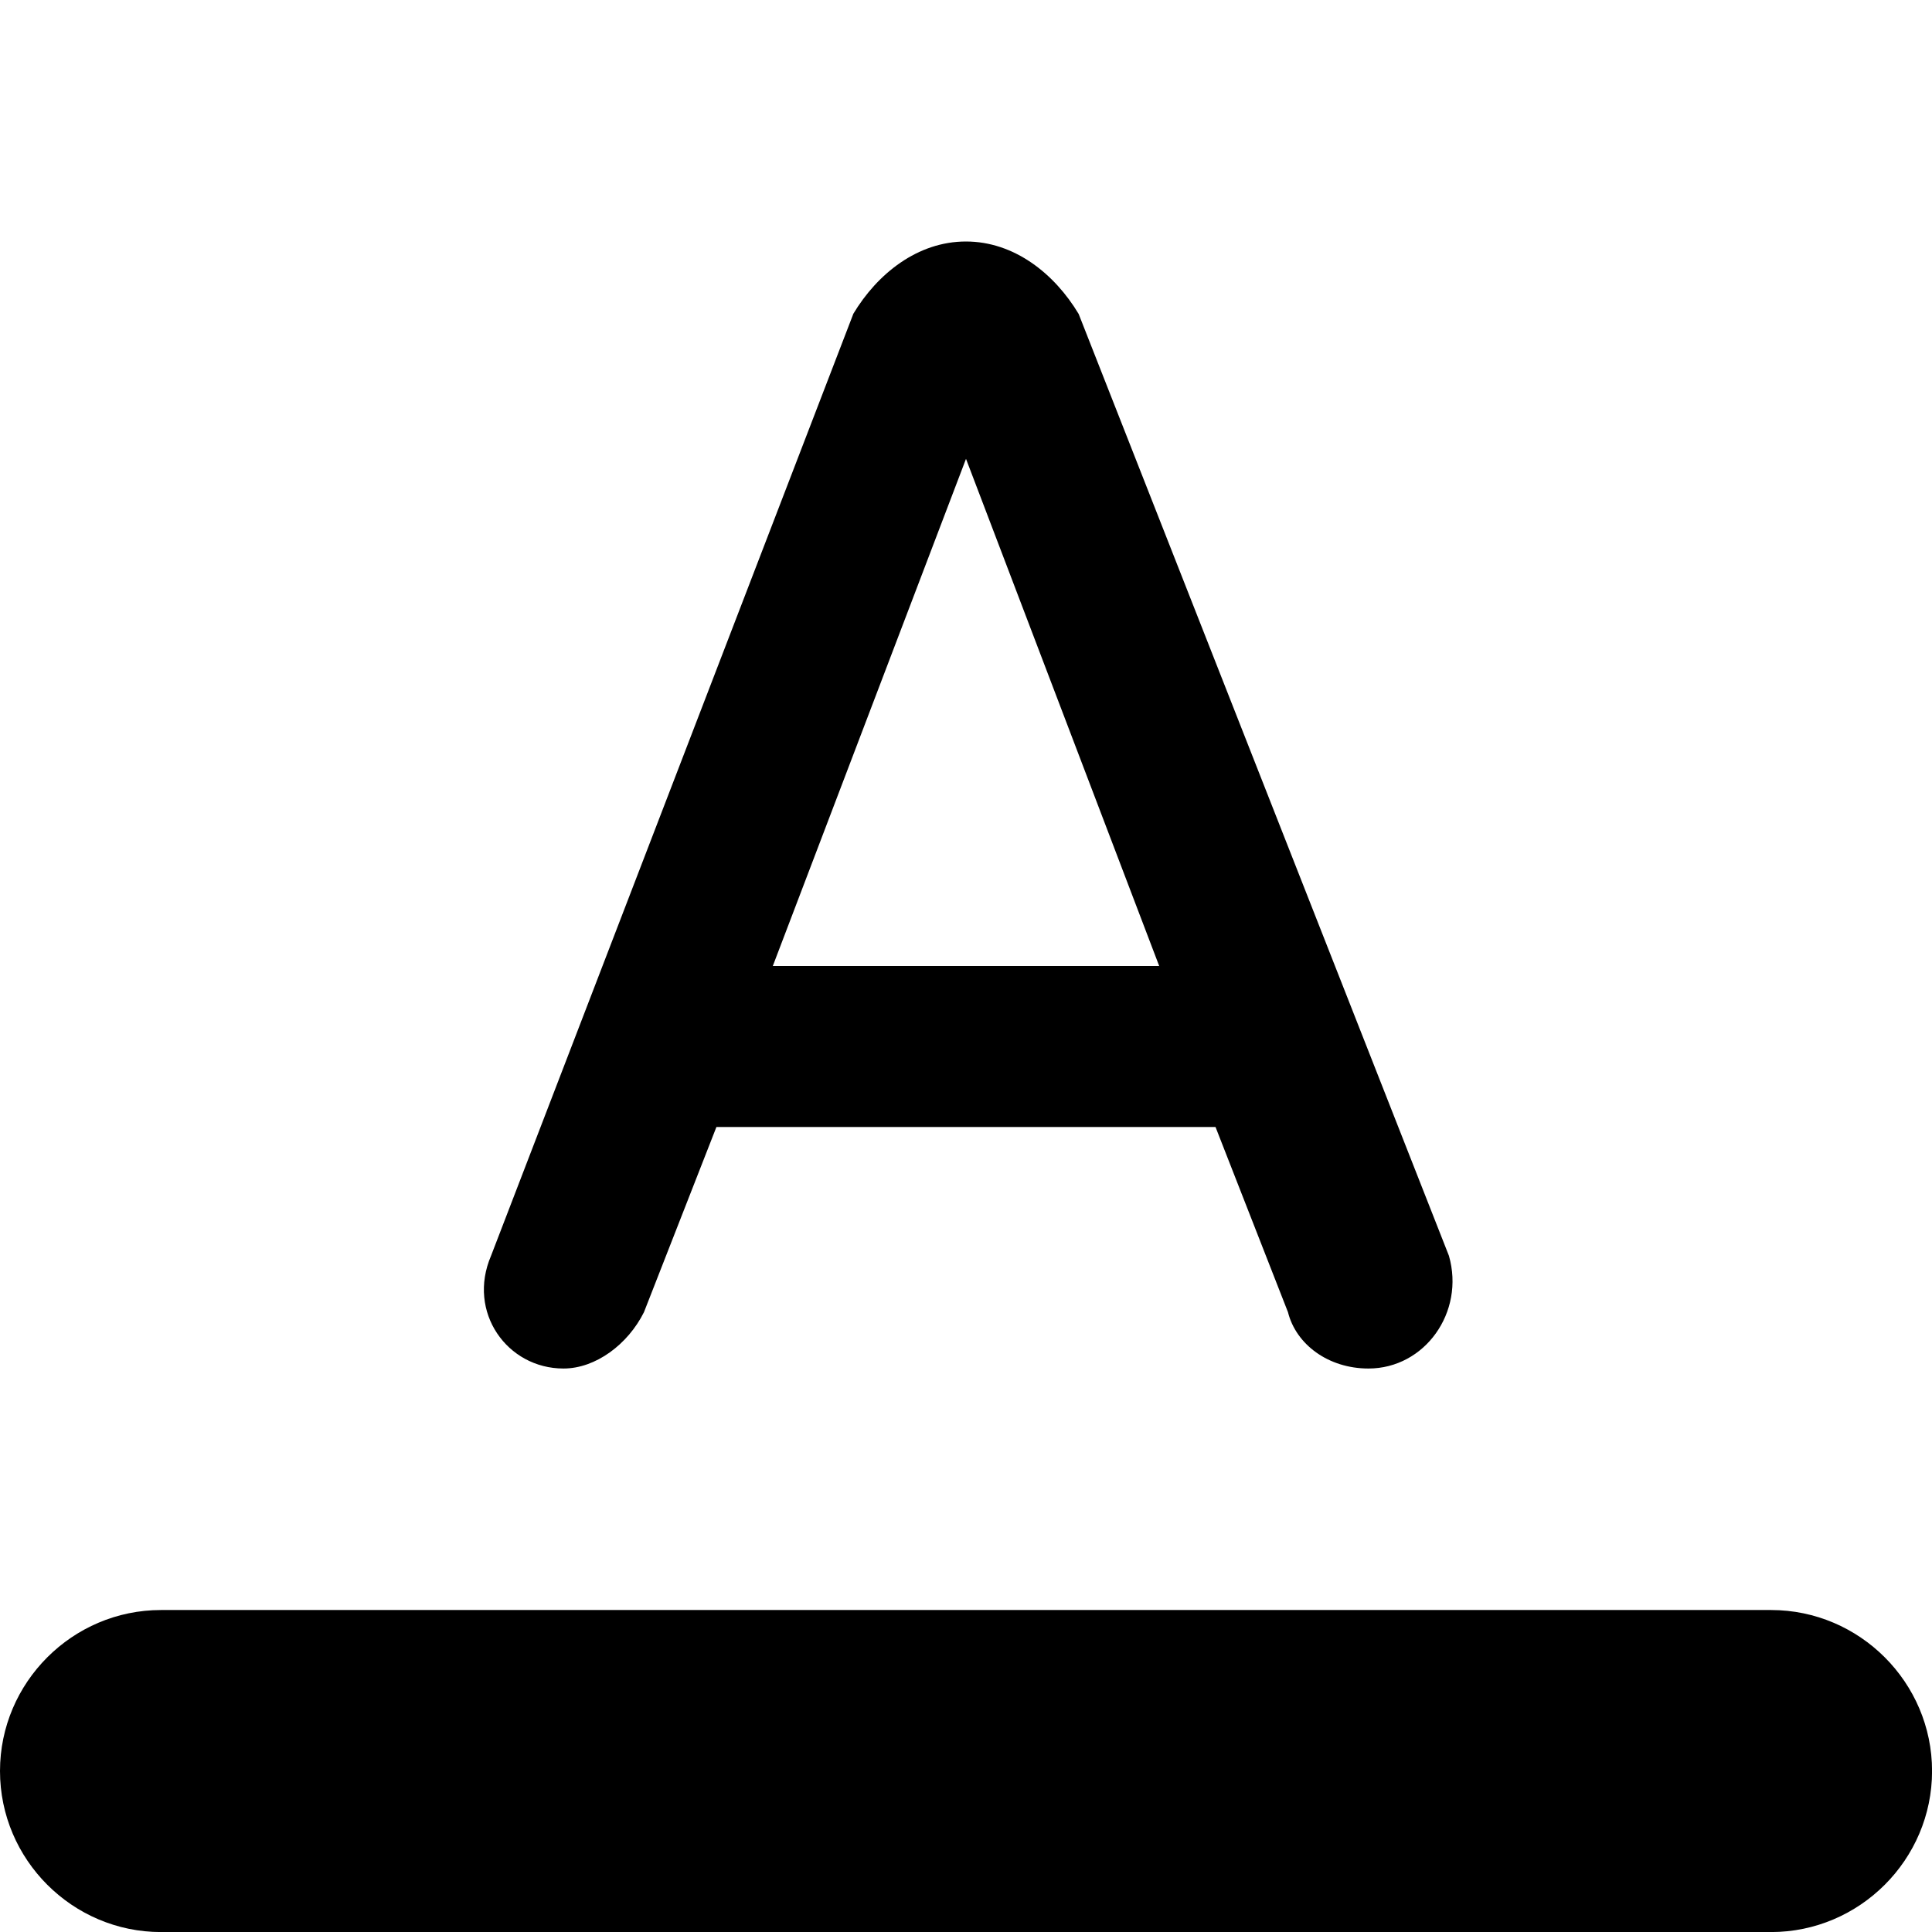
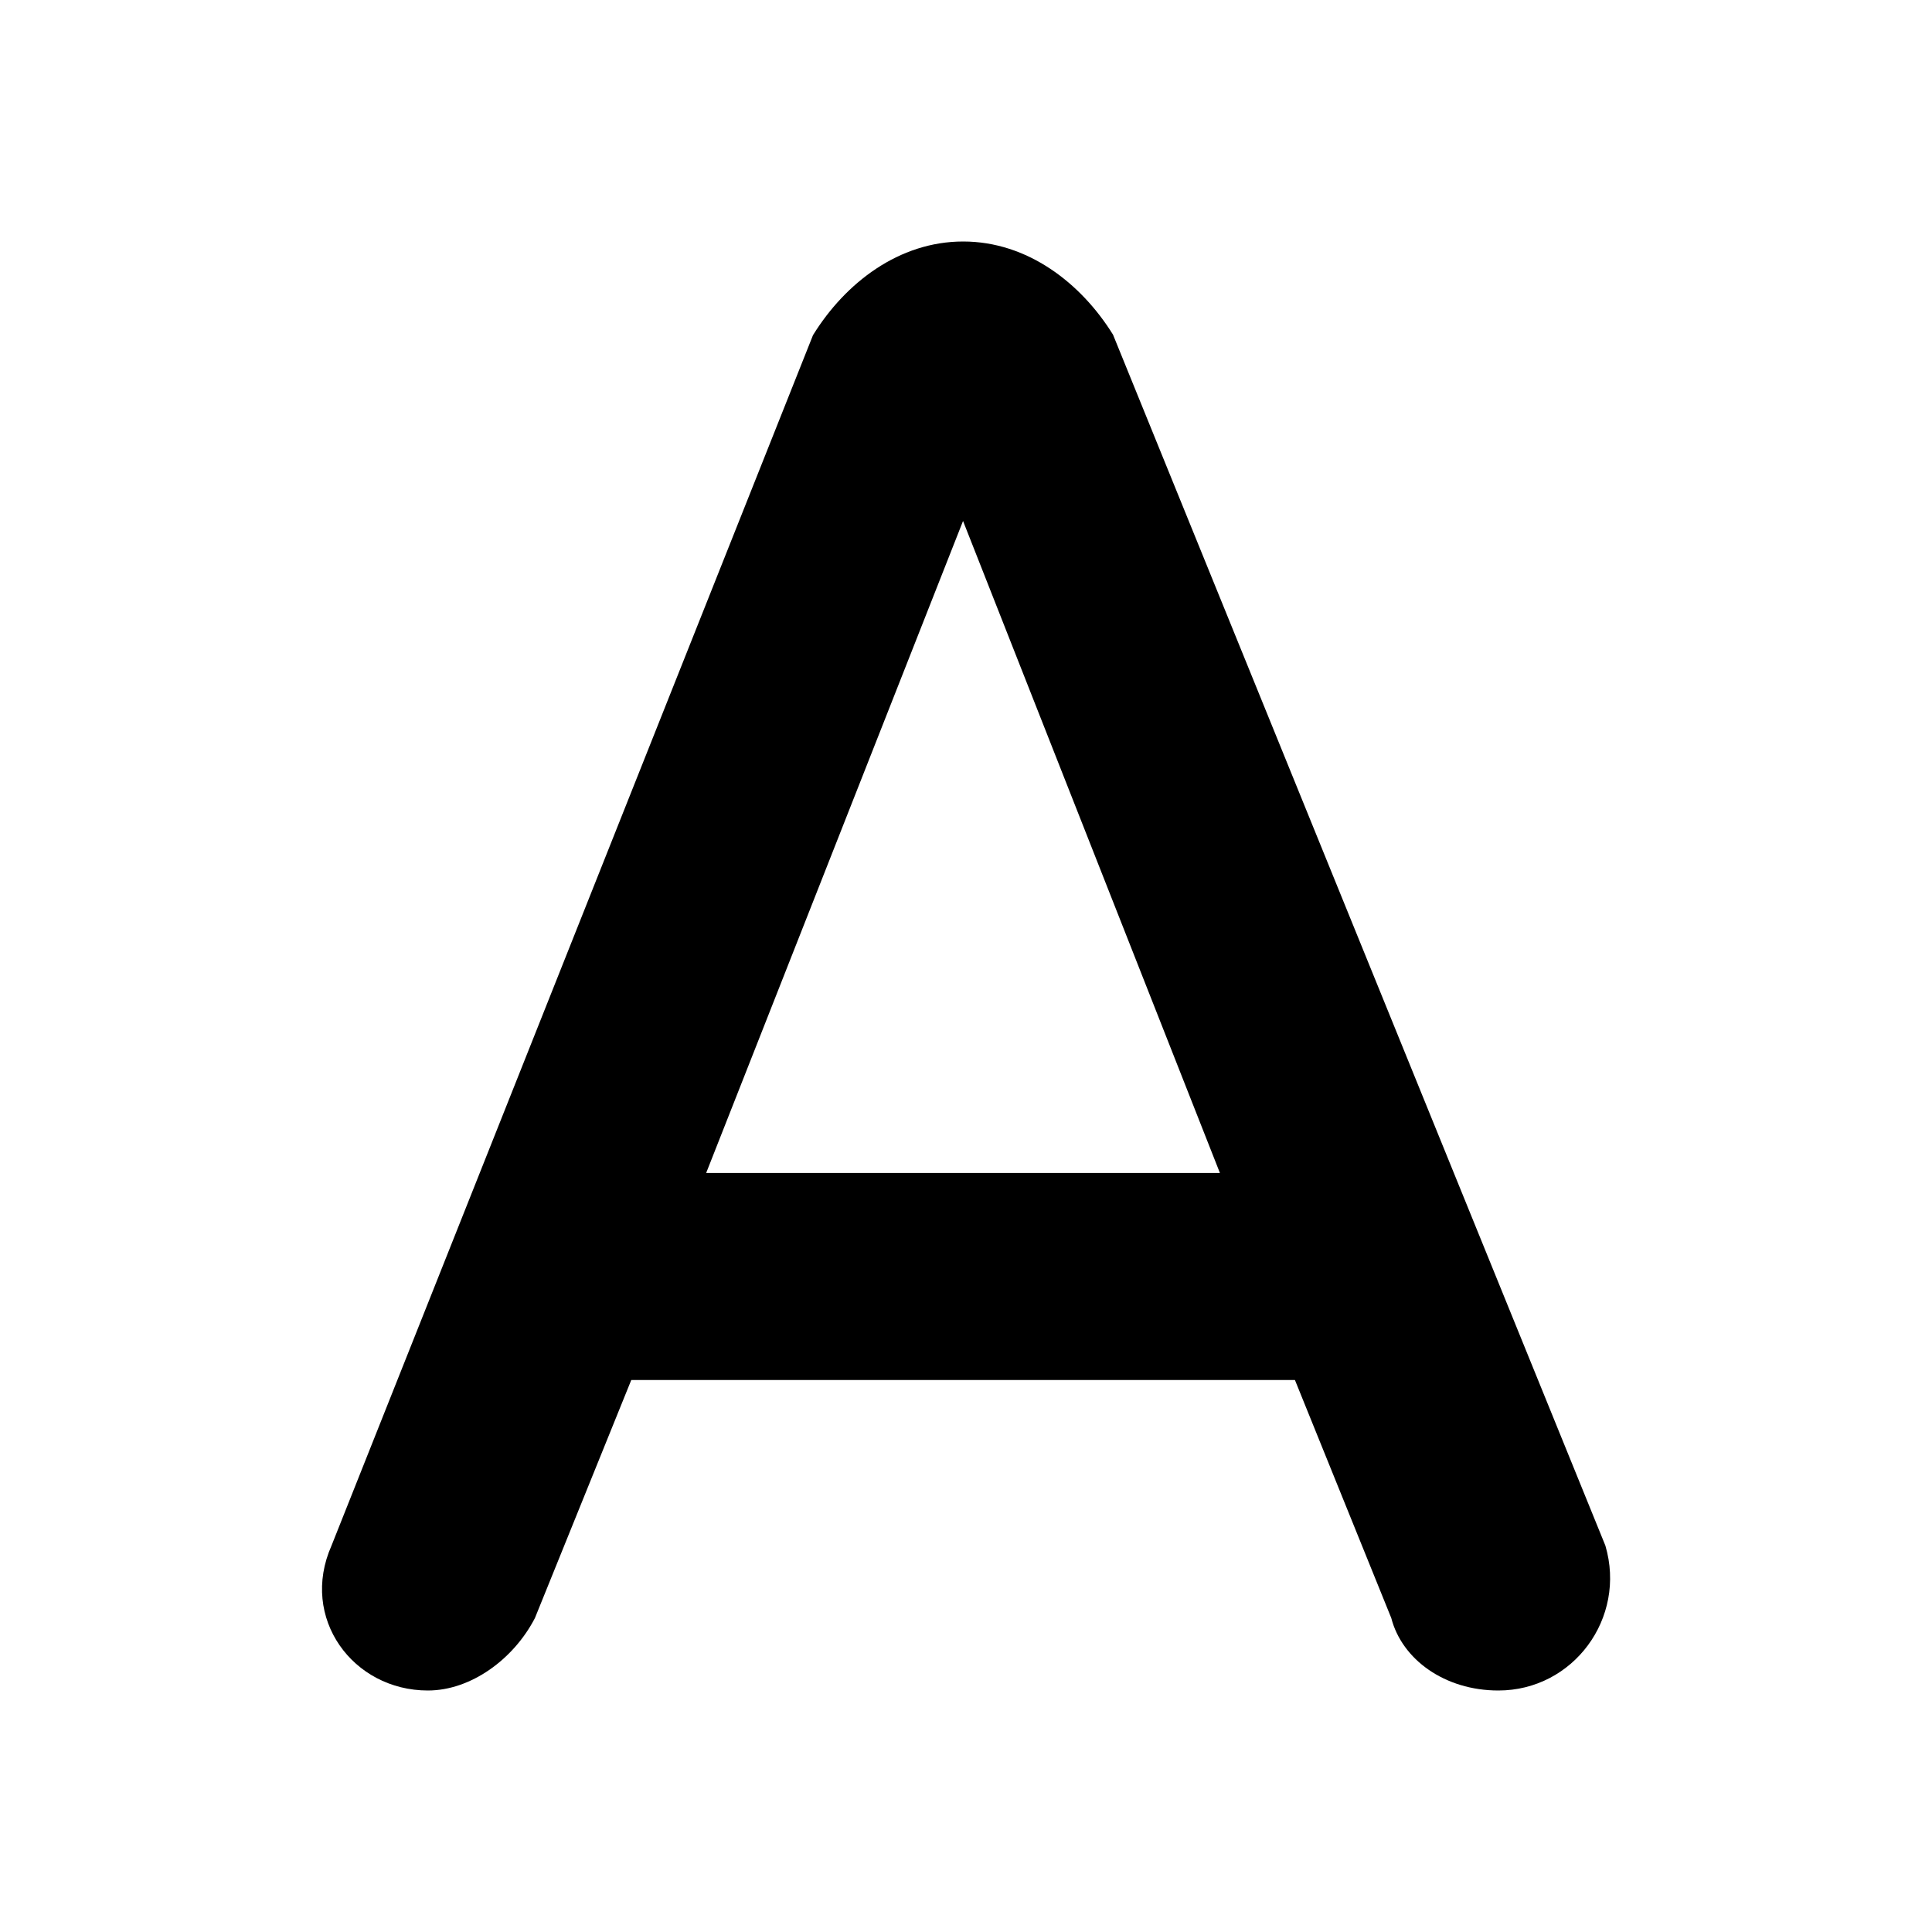
<svg xmlns="http://www.w3.org/2000/svg" version="1.1" width="32" height="32" viewBox="0 0 32 32">
-   <path d="M2.667 26.667h26.667c1.467 0 2.667 1.2 2.667 2.667s-1.2 2.667-2.667 2.667h-26.667c-1.467 0-2.667-1.2-2.667-2.667s1.2-2.667 2.667-2.667z" />
-   <path d="M14.133 5.2l-6 15.6c-0.4 0.933 0.267 1.867 1.2 1.867 0.533 0 1.067-0.4 1.333-0.933l1.2-3.067h8.267l1.2 3.067c0.133 0.533 0.667 0.933 1.333 0.933 0.933 0 1.6-0.933 1.333-1.867l-6.133-15.6c-0.4-0.667-1.067-1.2-1.867-1.2s-1.467 0.533-1.867 1.2zM12.8 16l3.2-8.4 3.2 8.4h-6.4z" />
+   <path d="M13.469 5.543l-7.978 20.057c-0.532 1.2 0.355 2.4 1.596 2.4 0.709 0 1.418-0.514 1.773-1.2l1.596-3.943h10.992l1.596 3.943c0.177 0.686 0.886 1.2 1.773 1.2 1.241 0 2.127-1.2 1.773-2.4l-8.155-20.057c-0.532-0.857-1.418-1.543-2.482-1.543s-1.95 0.686-2.482 1.543zM11.696 19.429l4.255-10.8 4.255 10.8h-8.51z" />
</svg>
